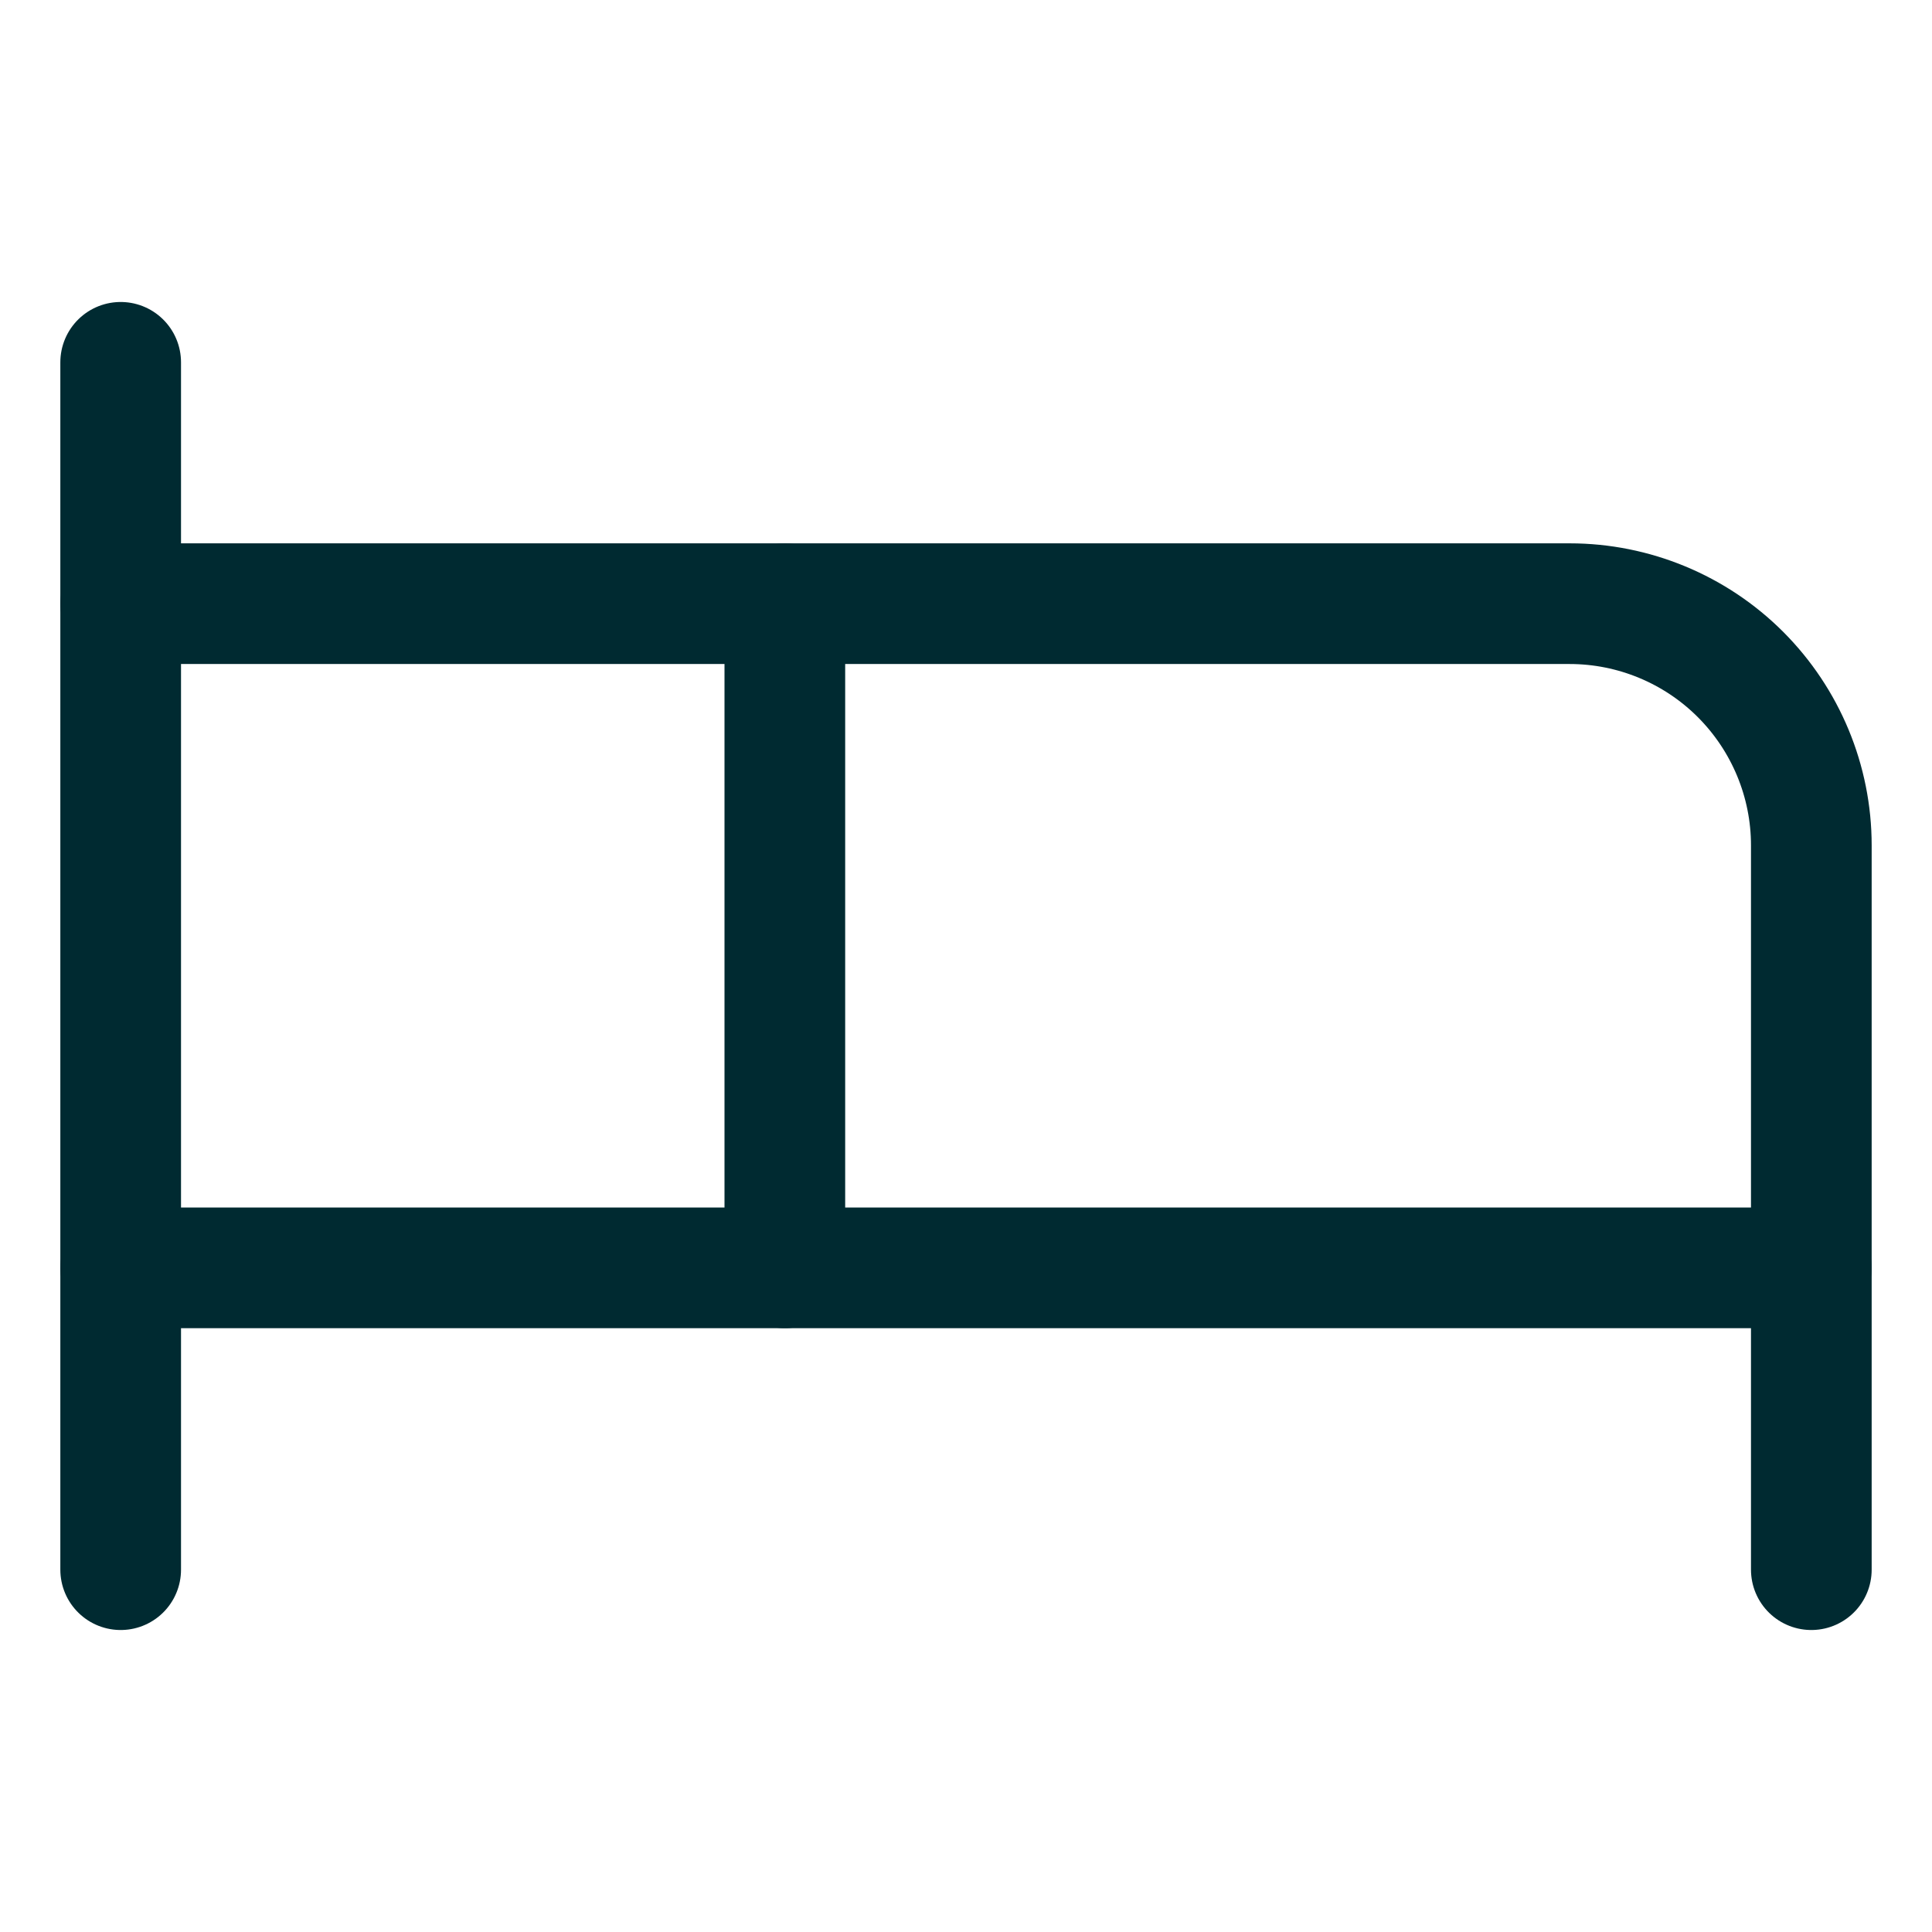
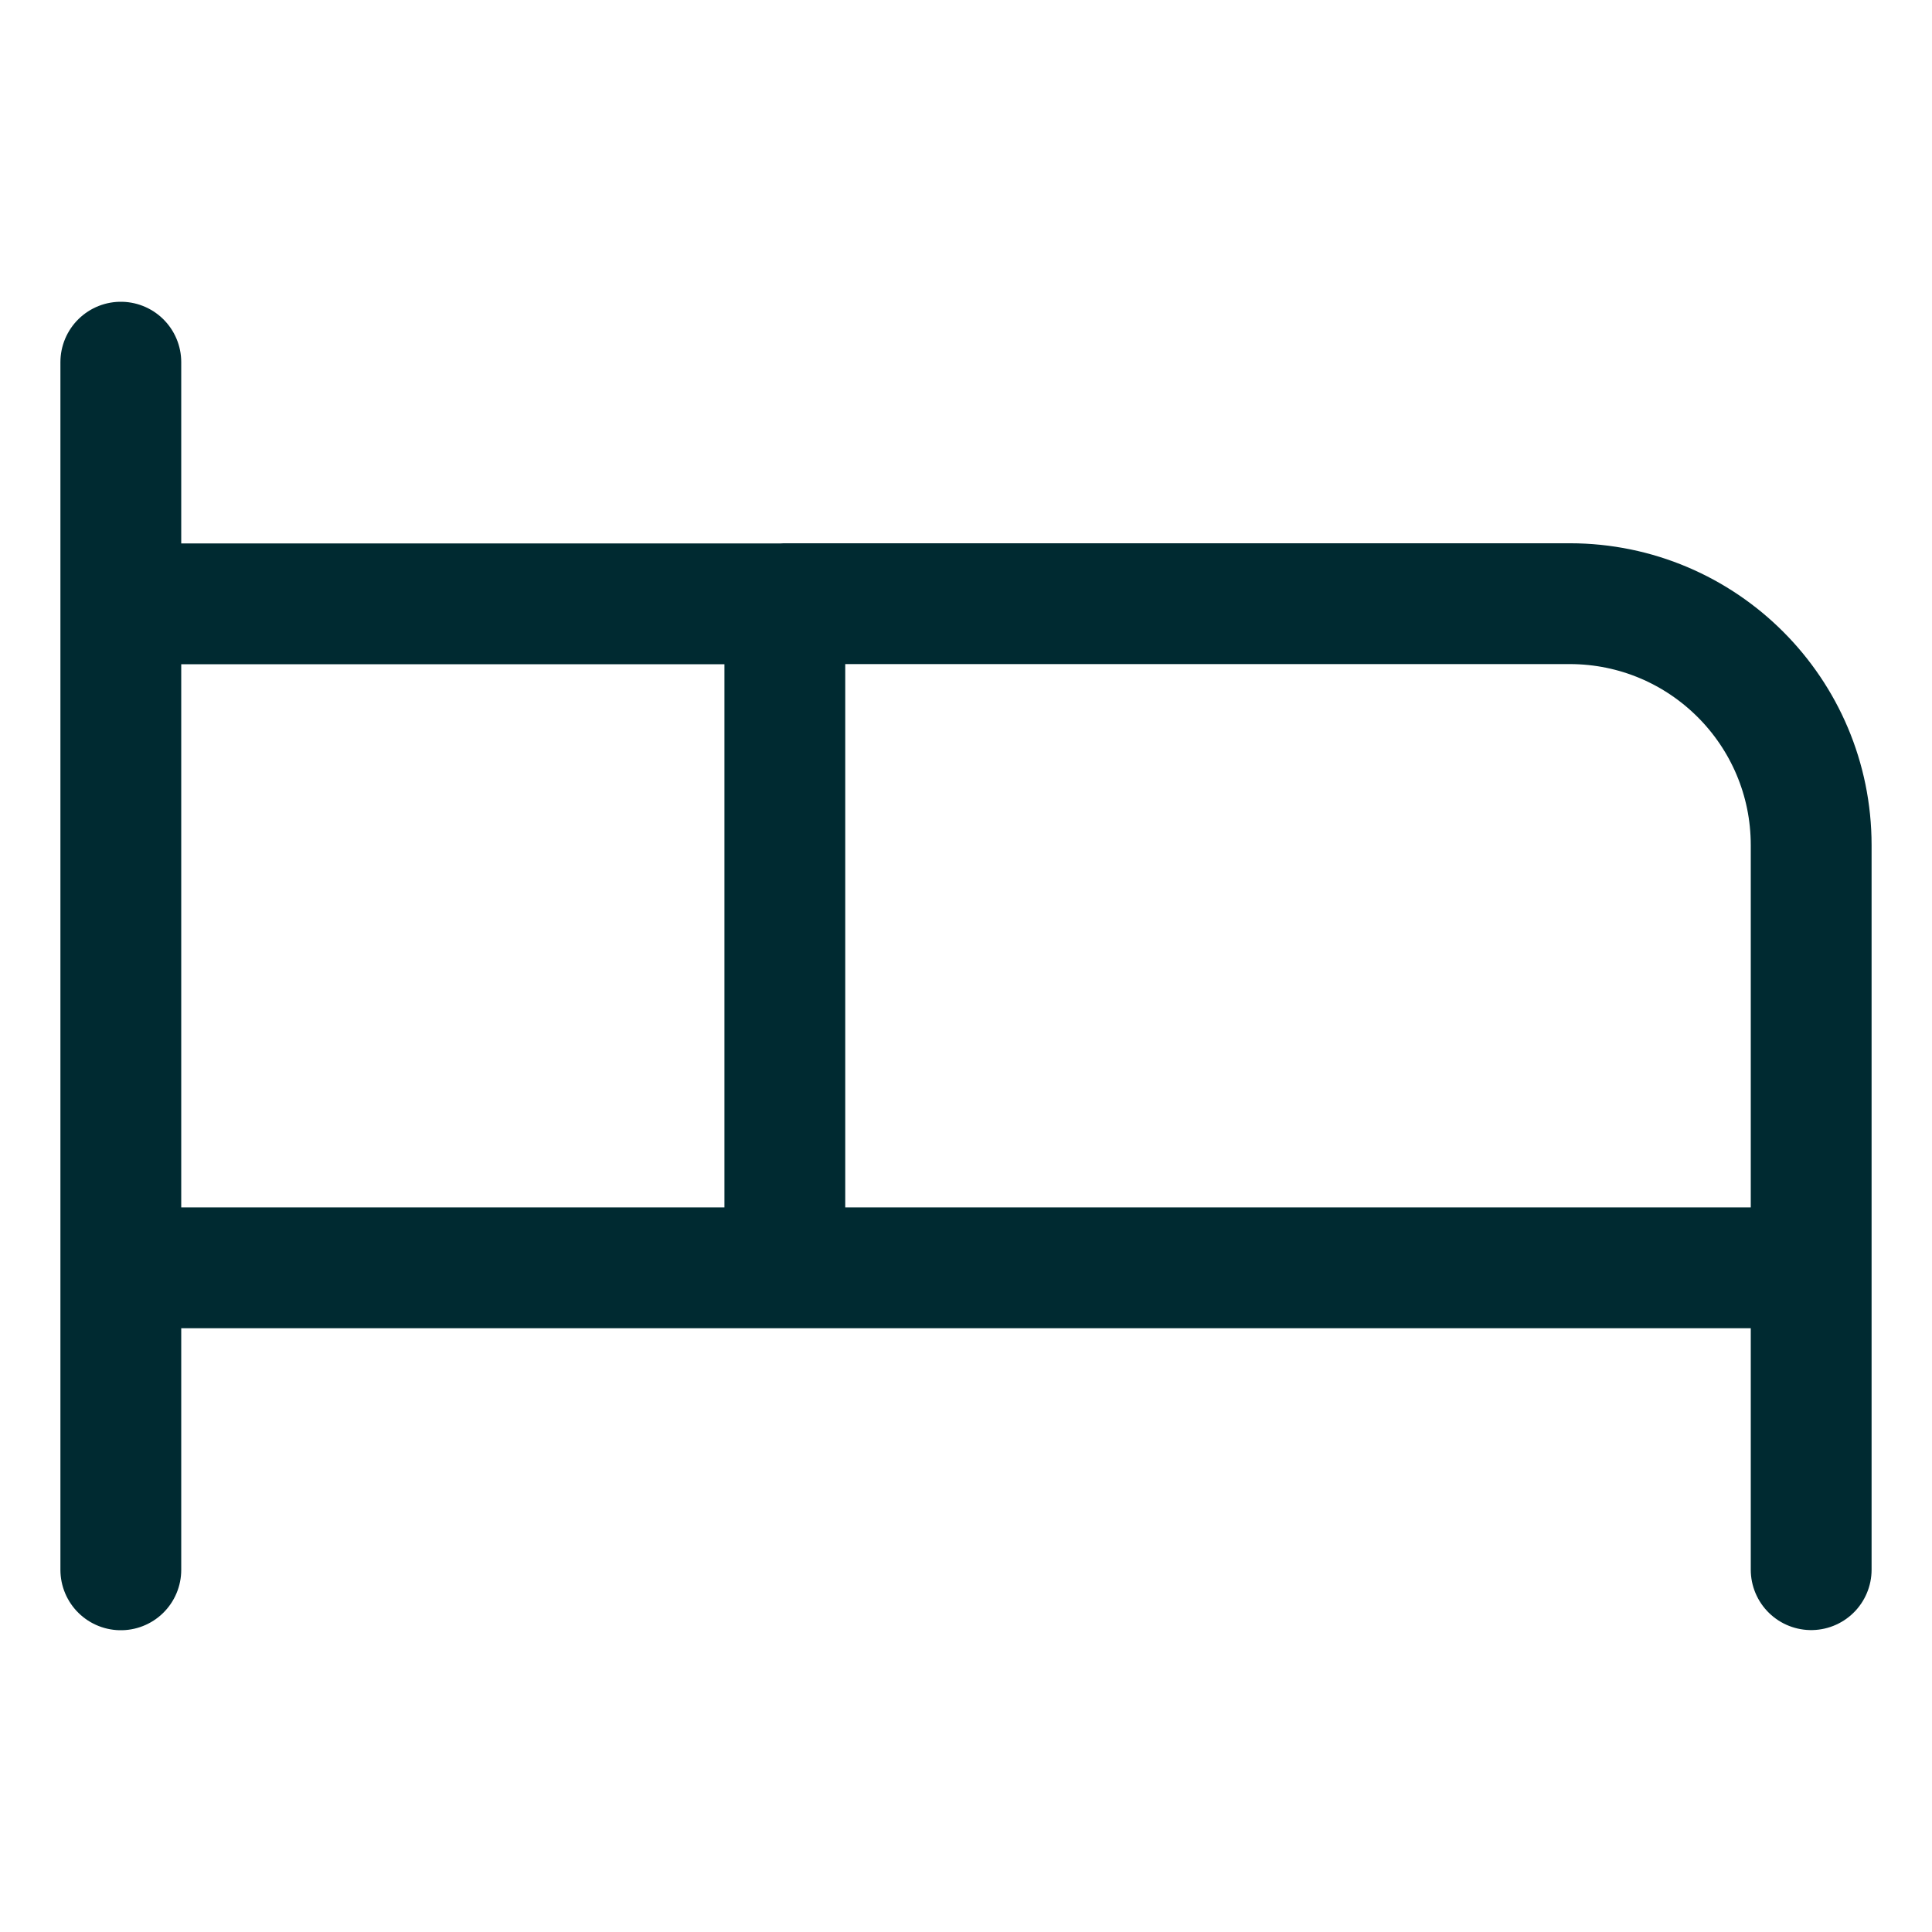
<svg xmlns="http://www.w3.org/2000/svg" width="13" height="13" viewBox="0 0 13 13" fill="none">
-   <path d="M5.281 8.531V4.062H10.562C10.993 4.062 11.407 4.234 11.711 4.538C12.016 4.843 12.188 5.257 12.188 5.688V8.531" stroke="#002A31" stroke-width="0.812" stroke-linecap="round" stroke-linejoin="round" />
-   <path d="M0.812 10.562V2.438" stroke="#002A31" stroke-width="0.812" stroke-linecap="round" stroke-linejoin="round" />
-   <path d="M0.812 8.531H12.188V10.562" stroke="#002A31" stroke-width="0.812" stroke-linecap="round" stroke-linejoin="round" />
-   <path d="M5.281 4.062H0.812" stroke="#002A31" stroke-width="0.812" stroke-linecap="round" stroke-linejoin="round" />
+   <path d="M5.281 8.531V4.062h5.282a1.625 1.625 0 0 1 1.624 1.625v2.844M.813 10.563V2.437M.813 8.531h11.374v2.031M5.281 4.063H.813" stroke="#002A31" stroke-width=".813" stroke-linecap="round" stroke-linejoin="round" />
</svg>
